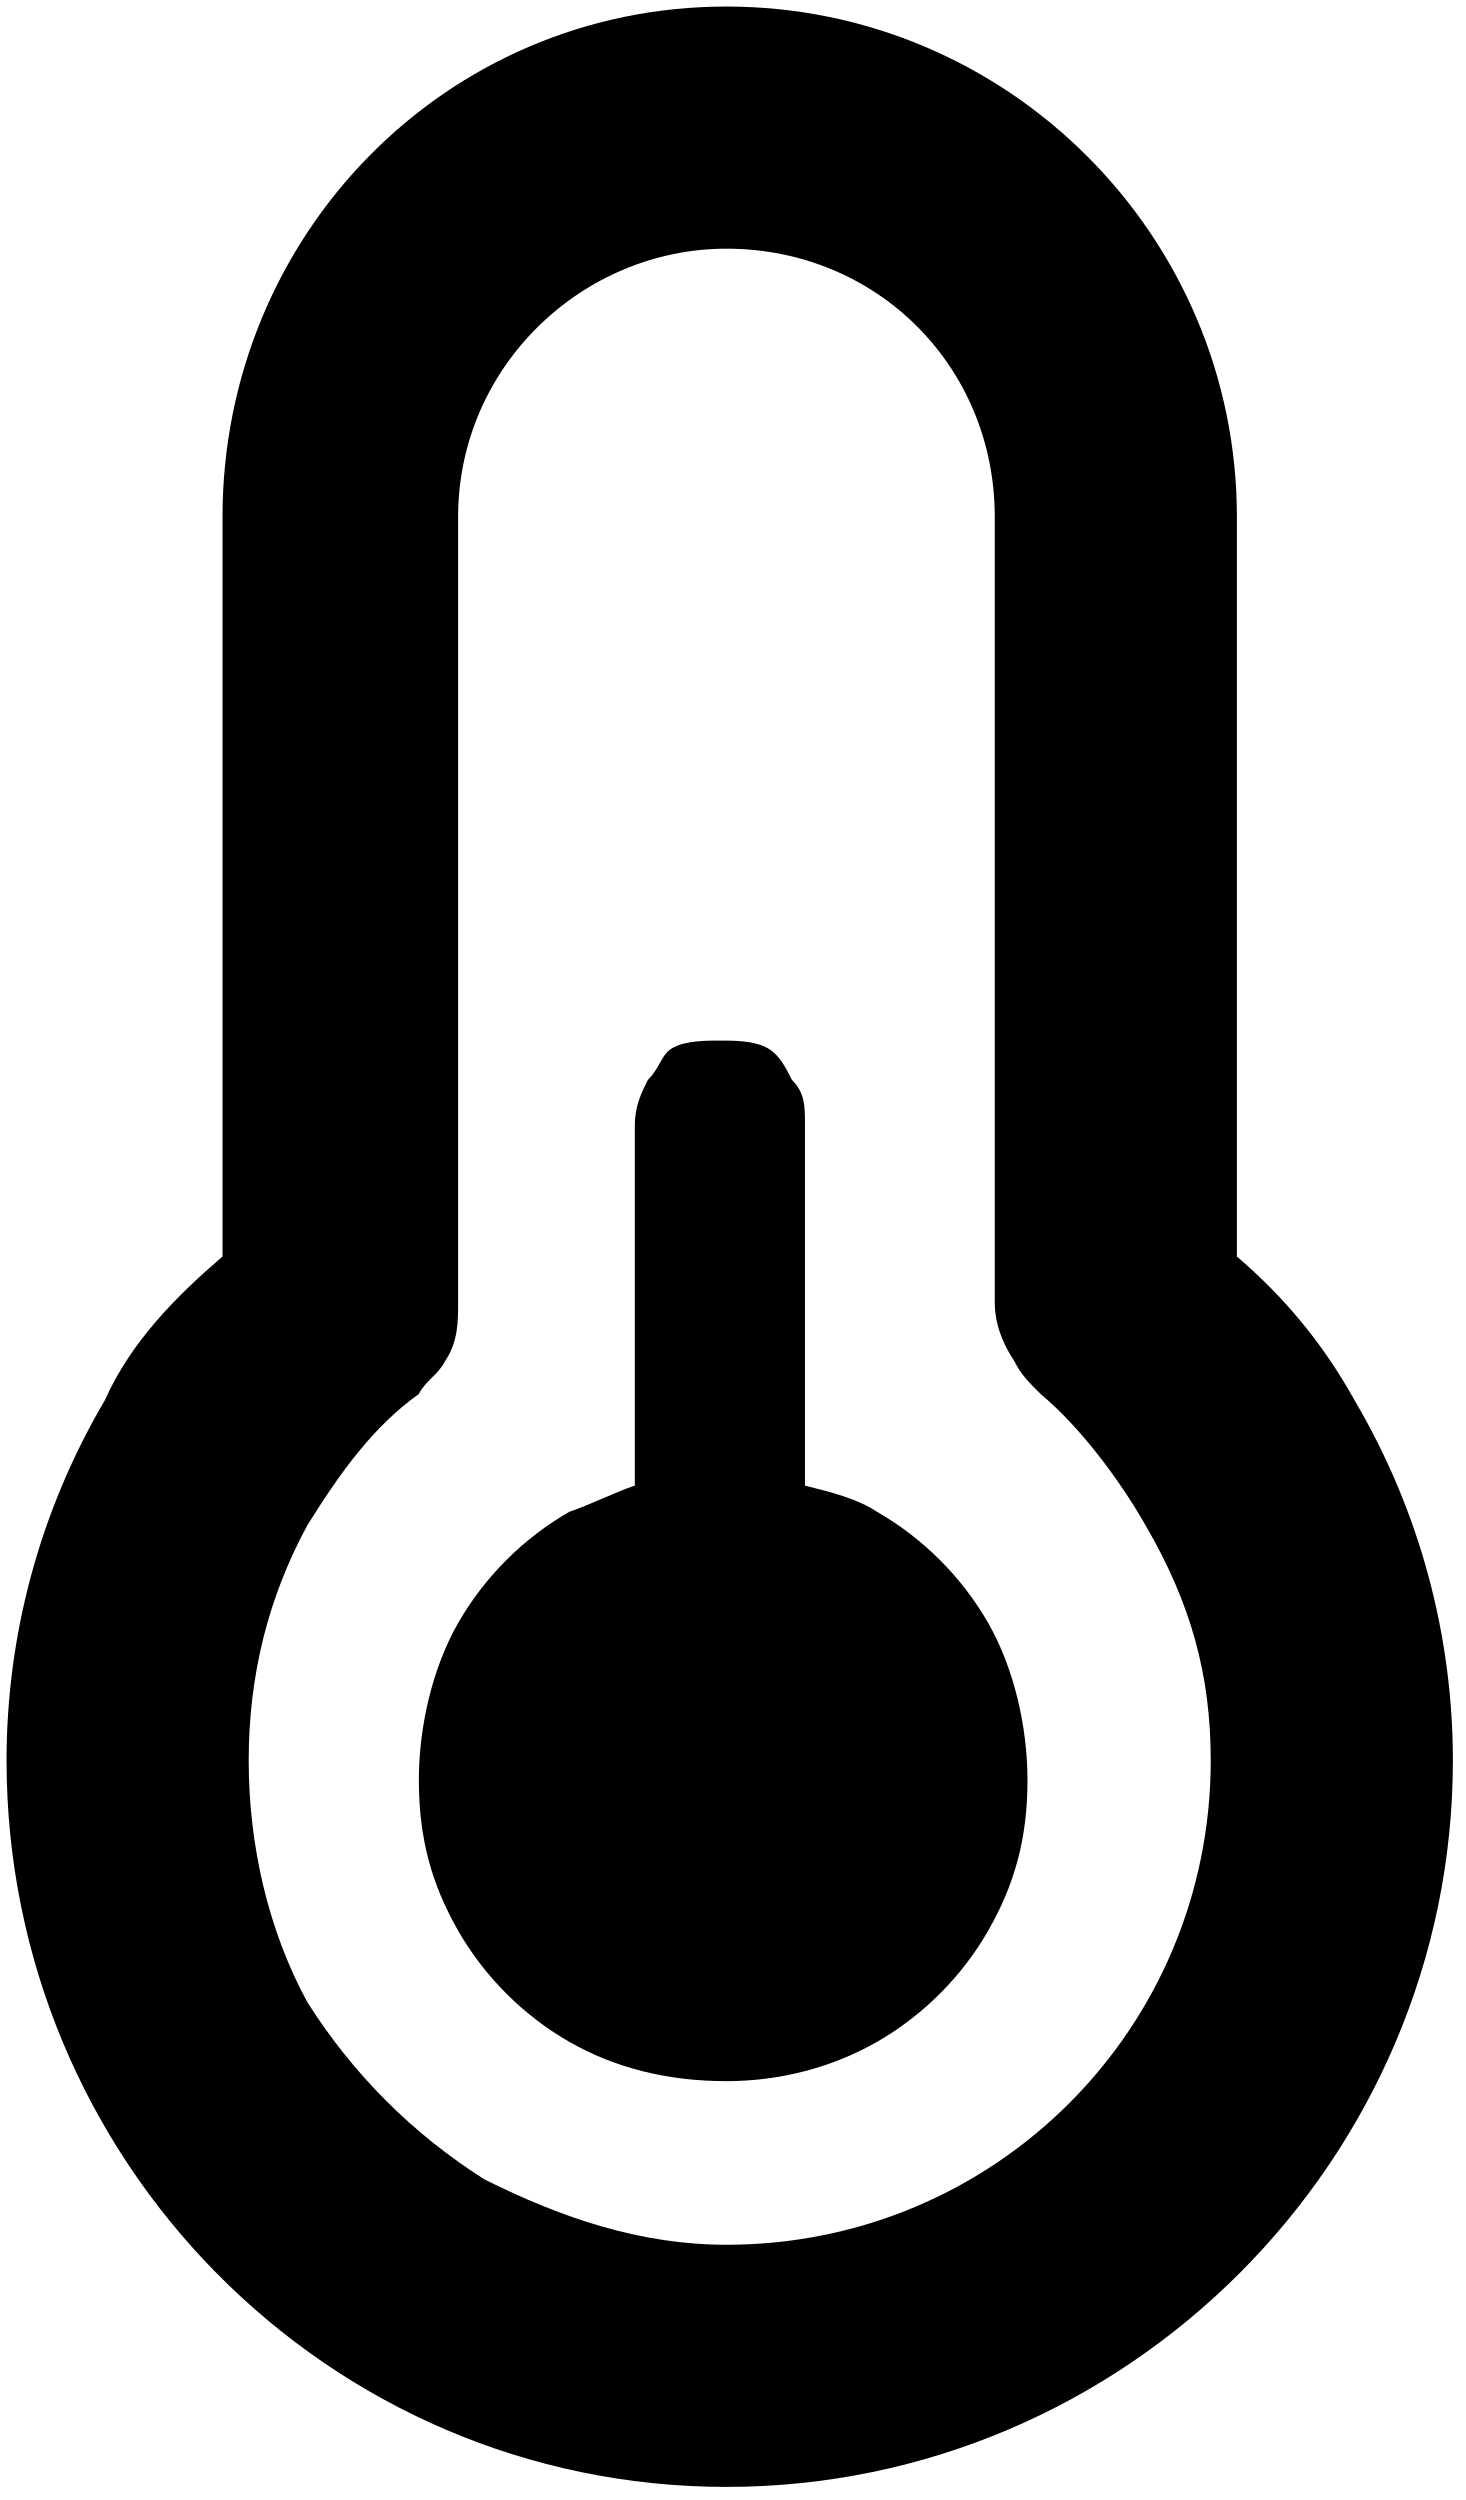
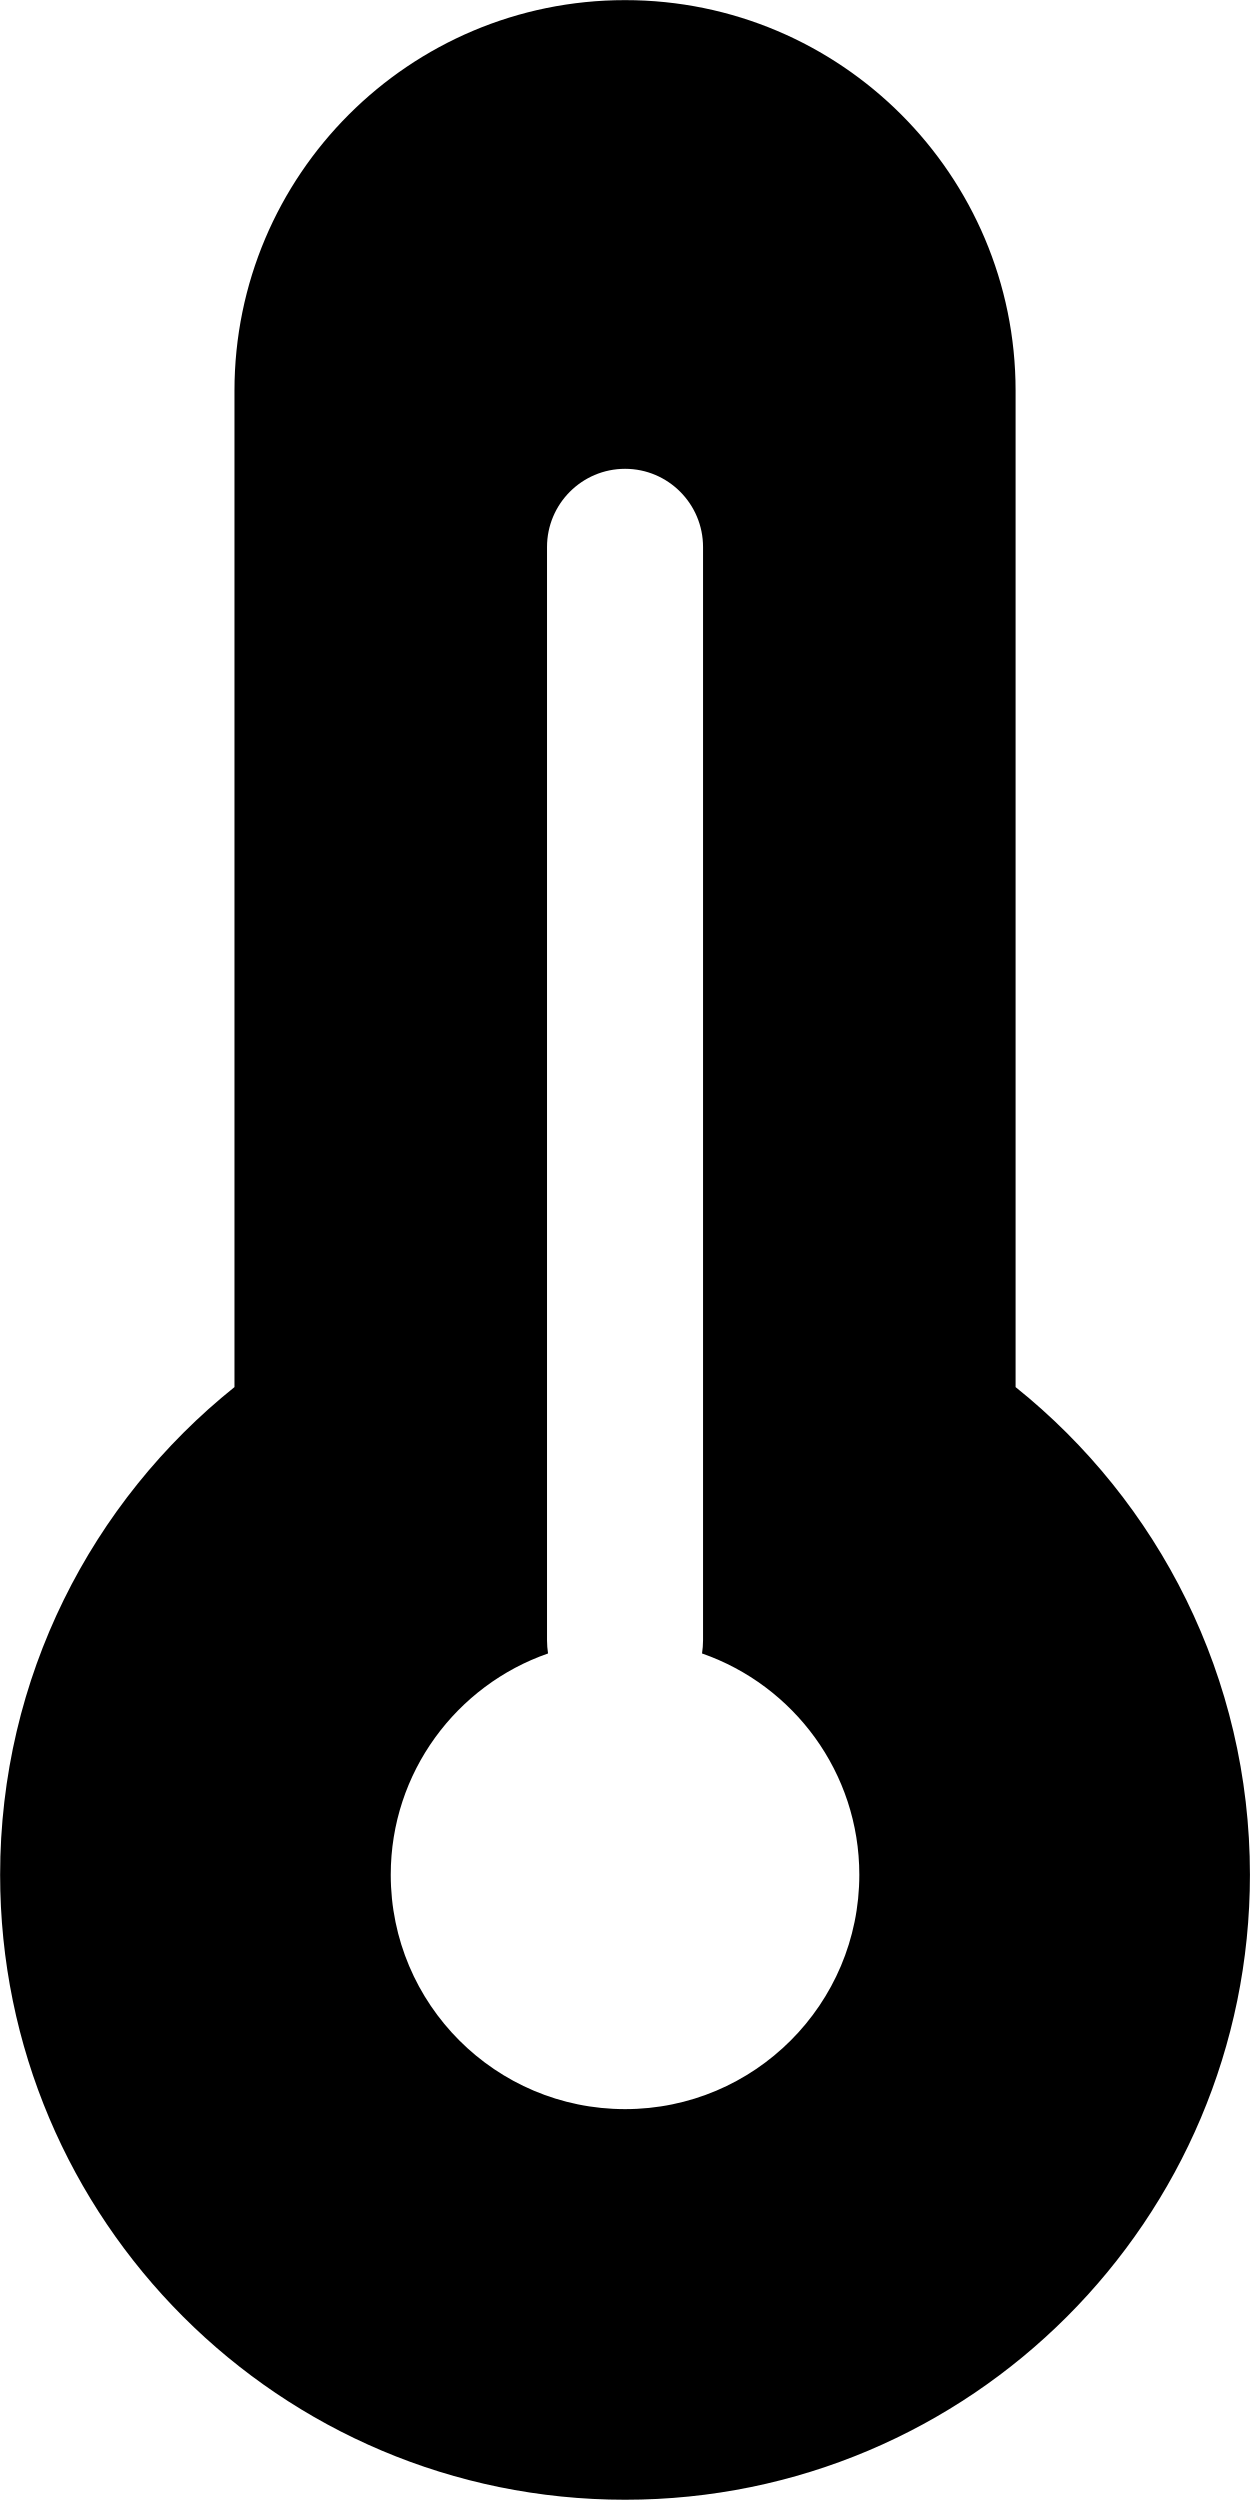
- <svg xmlns="http://www.w3.org/2000/svg" version="1.2" width="2.24mm" height="3.82mm" viewBox="186 31 224 382" preserveAspectRatio="xMidYMid" fill-rule="evenodd" stroke-width="28.222" stroke-linejoin="round" xml:space="preserve">
+ <svg xmlns="http://www.w3.org/2000/svg" version="1.2" width="98.8mm" height="197.57mm" viewBox="7420 12 9880 19757" preserveAspectRatio="xMidYMid" fill-rule="evenodd" stroke-width="28.222" stroke-linejoin="round" xml:space="preserve">
  <defs class="EmbeddedBulletChars">
    <g id="bullet-char-template-57356" transform="scale(0.0004882812,-0.0004882812)">
      <path d="M 580,1141 L 1163,571 580,0 -4,571 580,1141 Z" />
    </g>
    <g id="bullet-char-template-57354" transform="scale(0.0004882812,-0.0004882812)">
      <path d="M 8,1128 L 1137,1128 1137,0 8,0 8,1128 Z" />
    </g>
    <g id="bullet-char-template-10146" transform="scale(0.0004882812,-0.0004882812)">
      <path d="M 174,0 L 602,739 174,1481 1456,739 174,0 Z M 1358,739 L 309,1346 659,739 1358,739 Z" />
    </g>
    <g id="bullet-char-template-10132" transform="scale(0.0004882812,-0.0004882812)">
      <path d="M 2015,739 L 1276,0 717,0 1260,543 174,543 174,936 1260,936 717,1481 1274,1481 2015,739 Z" />
    </g>
    <g id="bullet-char-template-10007" transform="scale(0.0004882812,-0.0004882812)">
      <path d="M 0,-2 C -7,14 -16,27 -25,37 L 356,567 C 262,823 215,952 215,954 215,979 228,992 255,992 264,992 276,990 289,987 310,991 331,999 354,1012 L 381,999 492,748 772,1049 836,1024 860,1049 C 881,1039 901,1025 922,1006 886,937 835,863 770,784 769,783 710,716 594,584 L 774,223 C 774,196 753,168 711,139 L 727,119 C 717,90 699,76 672,76 641,76 570,178 457,381 L 164,-76 C 142,-110 111,-127 72,-127 30,-127 9,-110 8,-76 1,-67 -2,-52 -2,-32 -2,-23 -1,-13 0,-2 Z" />
    </g>
    <g id="bullet-char-template-10004" transform="scale(0.0004882812,-0.0004882812)">
      <path d="M 285,-33 C 182,-33 111,30 74,156 52,228 41,333 41,471 41,549 55,616 82,672 116,743 169,778 240,778 293,778 328,747 346,684 L 369,508 C 377,444 397,411 428,410 L 1163,1116 C 1174,1127 1196,1133 1229,1133 1271,1133 1292,1118 1292,1087 L 1292,965 C 1292,929 1282,901 1262,881 L 442,47 C 390,-6 338,-33 285,-33 Z" />
    </g>
    <g id="bullet-char-template-9679" transform="scale(0.0004882812,-0.0004882812)">
      <path d="M 813,0 C 632,0 489,54 383,161 276,268 223,411 223,592 223,773 276,916 383,1023 489,1130 632,1184 813,1184 992,1184 1136,1130 1245,1023 1353,916 1407,772 1407,592 1407,412 1353,268 1245,161 1136,54 992,0 813,0 Z" />
    </g>
    <g id="bullet-char-template-8226" transform="scale(0.0004882812,-0.0004882812)">
      <path d="M 346,457 C 273,457 209,483 155,535 101,586 74,649 74,723 74,796 101,859 155,911 209,963 273,989 346,989 419,989 480,963 531,910 582,859 608,796 608,723 608,648 583,586 532,535 482,483 420,457 346,457 Z" />
    </g>
    <g id="bullet-char-template-8211" transform="scale(0.0004882812,-0.0004882812)">
      <path d="M -4,459 L 1135,459 1135,606 -4,606 -4,459 Z" />
    </g>
    <g id="bullet-char-template-61548" transform="scale(0.0004882812,-0.0004882812)">
      <path d="M 173,740 C 173,903 231,1043 346,1159 462,1274 601,1332 765,1332 928,1332 1067,1274 1183,1159 1299,1043 1357,903 1357,740 1357,577 1299,437 1183,322 1067,206 928,148 765,148 601,148 462,206 346,322 231,437 173,577 173,740 Z" />
    </g>
  </defs>
  <g class="Page">
    <g class="com.sun.star.drawing.ClosedBezierShape">
      <g id="id3">
-         <rect class="BoundingBox" stroke="none" fill="none" x="186" y="31" width="224" height="382" />
-         <path fill="rgb(0,0,0)" stroke="none" d="M 375,110 C 375,67 340,32 297,32 254,32 220,67 220,110 L 220,223 C 213,229 206,236 202,245 192,262 187,281 187,300 187,361 236,411 297,411 358,411 408,361 408,300 408,281 403,262 393,245 388,236 382,229 375,223 L 375,110 Z M 297,374 C 284,374 272,370 260,364 249,357 240,348 233,337 227,326 224,313 224,300 224,287 227,275 233,264 238,256 243,249 250,244 251,242 253,241 254,239 256,236 256,233 256,230 L 256,110 C 256,87 275,69 297,69 320,69 338,87 338,110 L 338,230 C 338,233 339,236 341,239 342,241 343,242 345,244 351,249 357,257 361,264 368,276 371,287 371,300 371,341 338,374 297,374 Z M 309,258 L 309,203 C 309,200 309,198 307,196 306,194 305,192 303,191 301,190 298,190 296,190 294,190 291,190 289,191 287,192 287,194 285,196 284,198 283,200 283,203 L 283,258 C 280,259 276,261 273,262 266,266 260,272 256,279 252,286 250,295 250,303 250,312 252,319 256,326 260,333 266,339 273,343 280,347 288,349 297,349 L 297,349 297,349 C 305,349 313,347 320,343 327,339 333,333 337,326 341,319 343,312 343,303 343,295 341,286 337,279 333,272 327,266 320,262 317,260 313,259 309,258 Z" />
+         <rect class="BoundingBox" stroke="none" fill="none" x="7420" y="12" width="9880" height="19757" />
+         <path fill="rgb(0,0,0)" stroke="none" d="M 9273,3100 C 9273,1395 10655,13 12360,13 14064,13 15446,1395 15446,3100 L 15446,10974 C 16574,11878 17298,13268 17298,14828 17298,17556 15087,19767 12360,19767 9632,19767 7421,17556 7421,14828 7421,13268 8145,11878 9273,10974 L 9273,3100 Z M 12360,3717 C 12700,3717 12976,3994 12976,4335 L 12976,12976 C 12976,13011 12973,13045 12968,13079 13692,13331 14211,14019 14211,14828 14211,15851 13382,16680 12360,16680 11337,16680 10508,15851 10508,14828 10508,14019 11027,13331 11751,13079 11746,13045 11743,13011 11743,12976 L 11743,4335 C 11743,3994 12019,3717 12360,3717 Z" />
      </g>
    </g>
  </g>
</svg>
